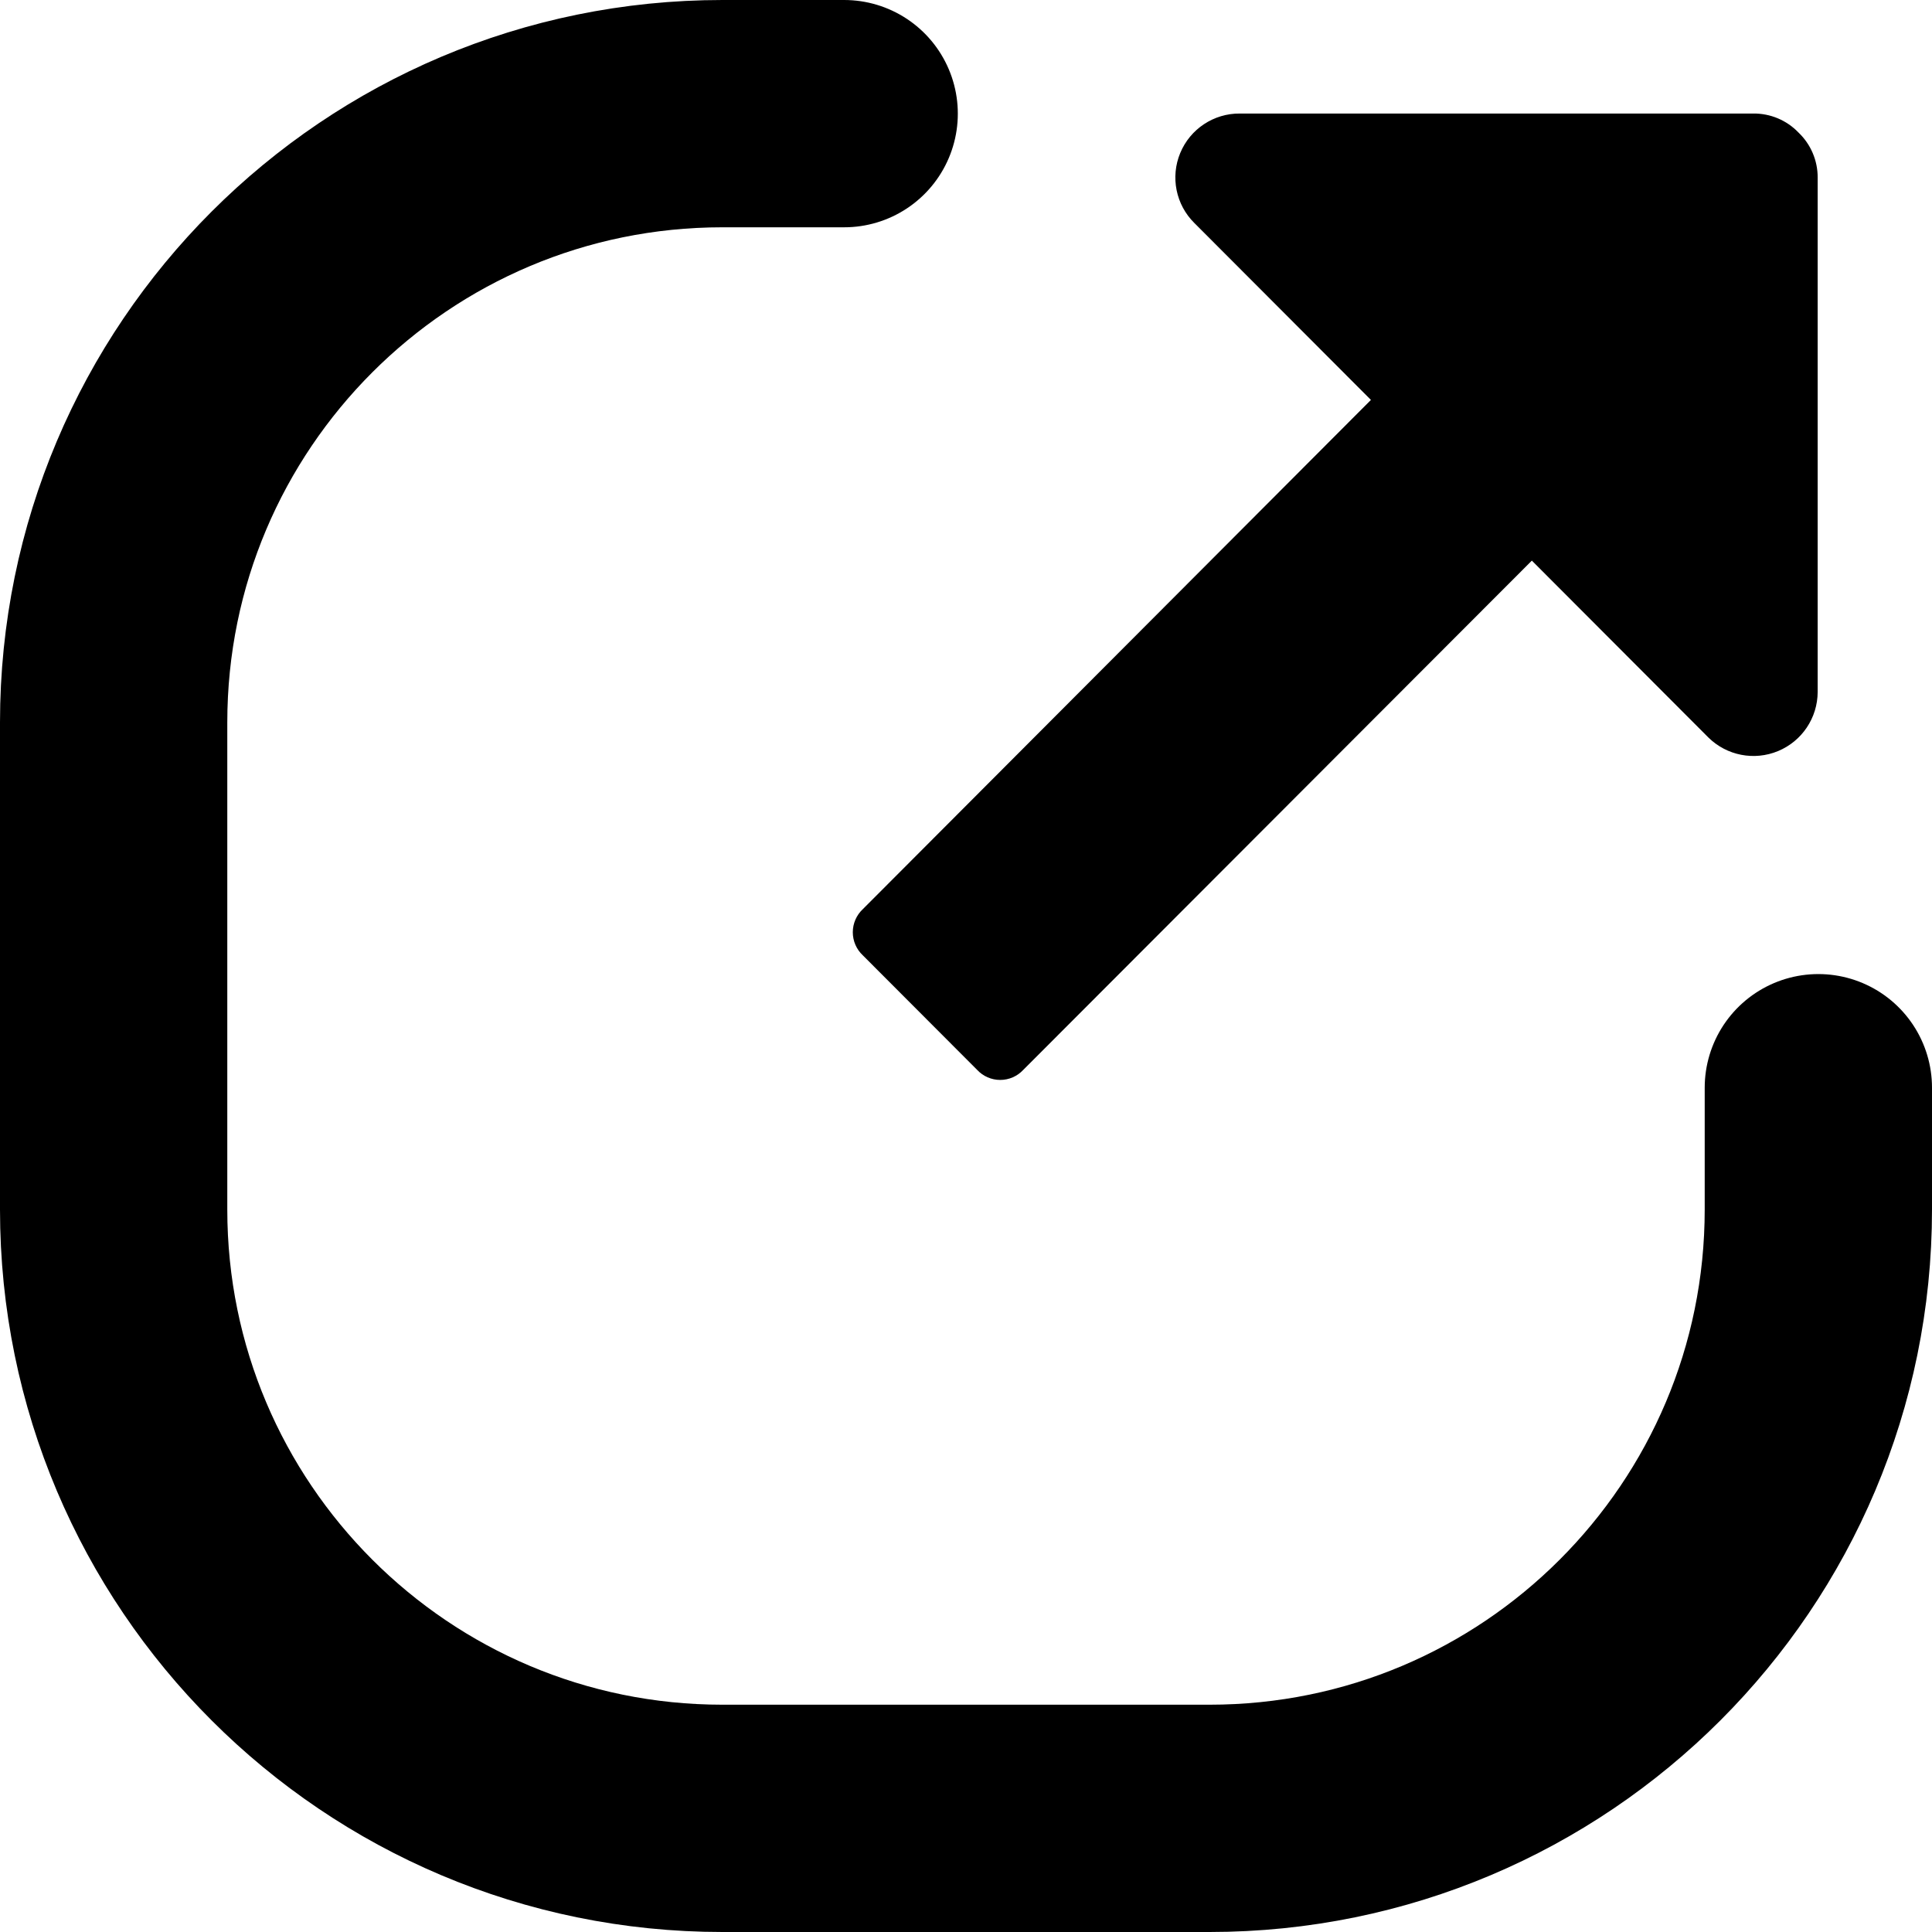
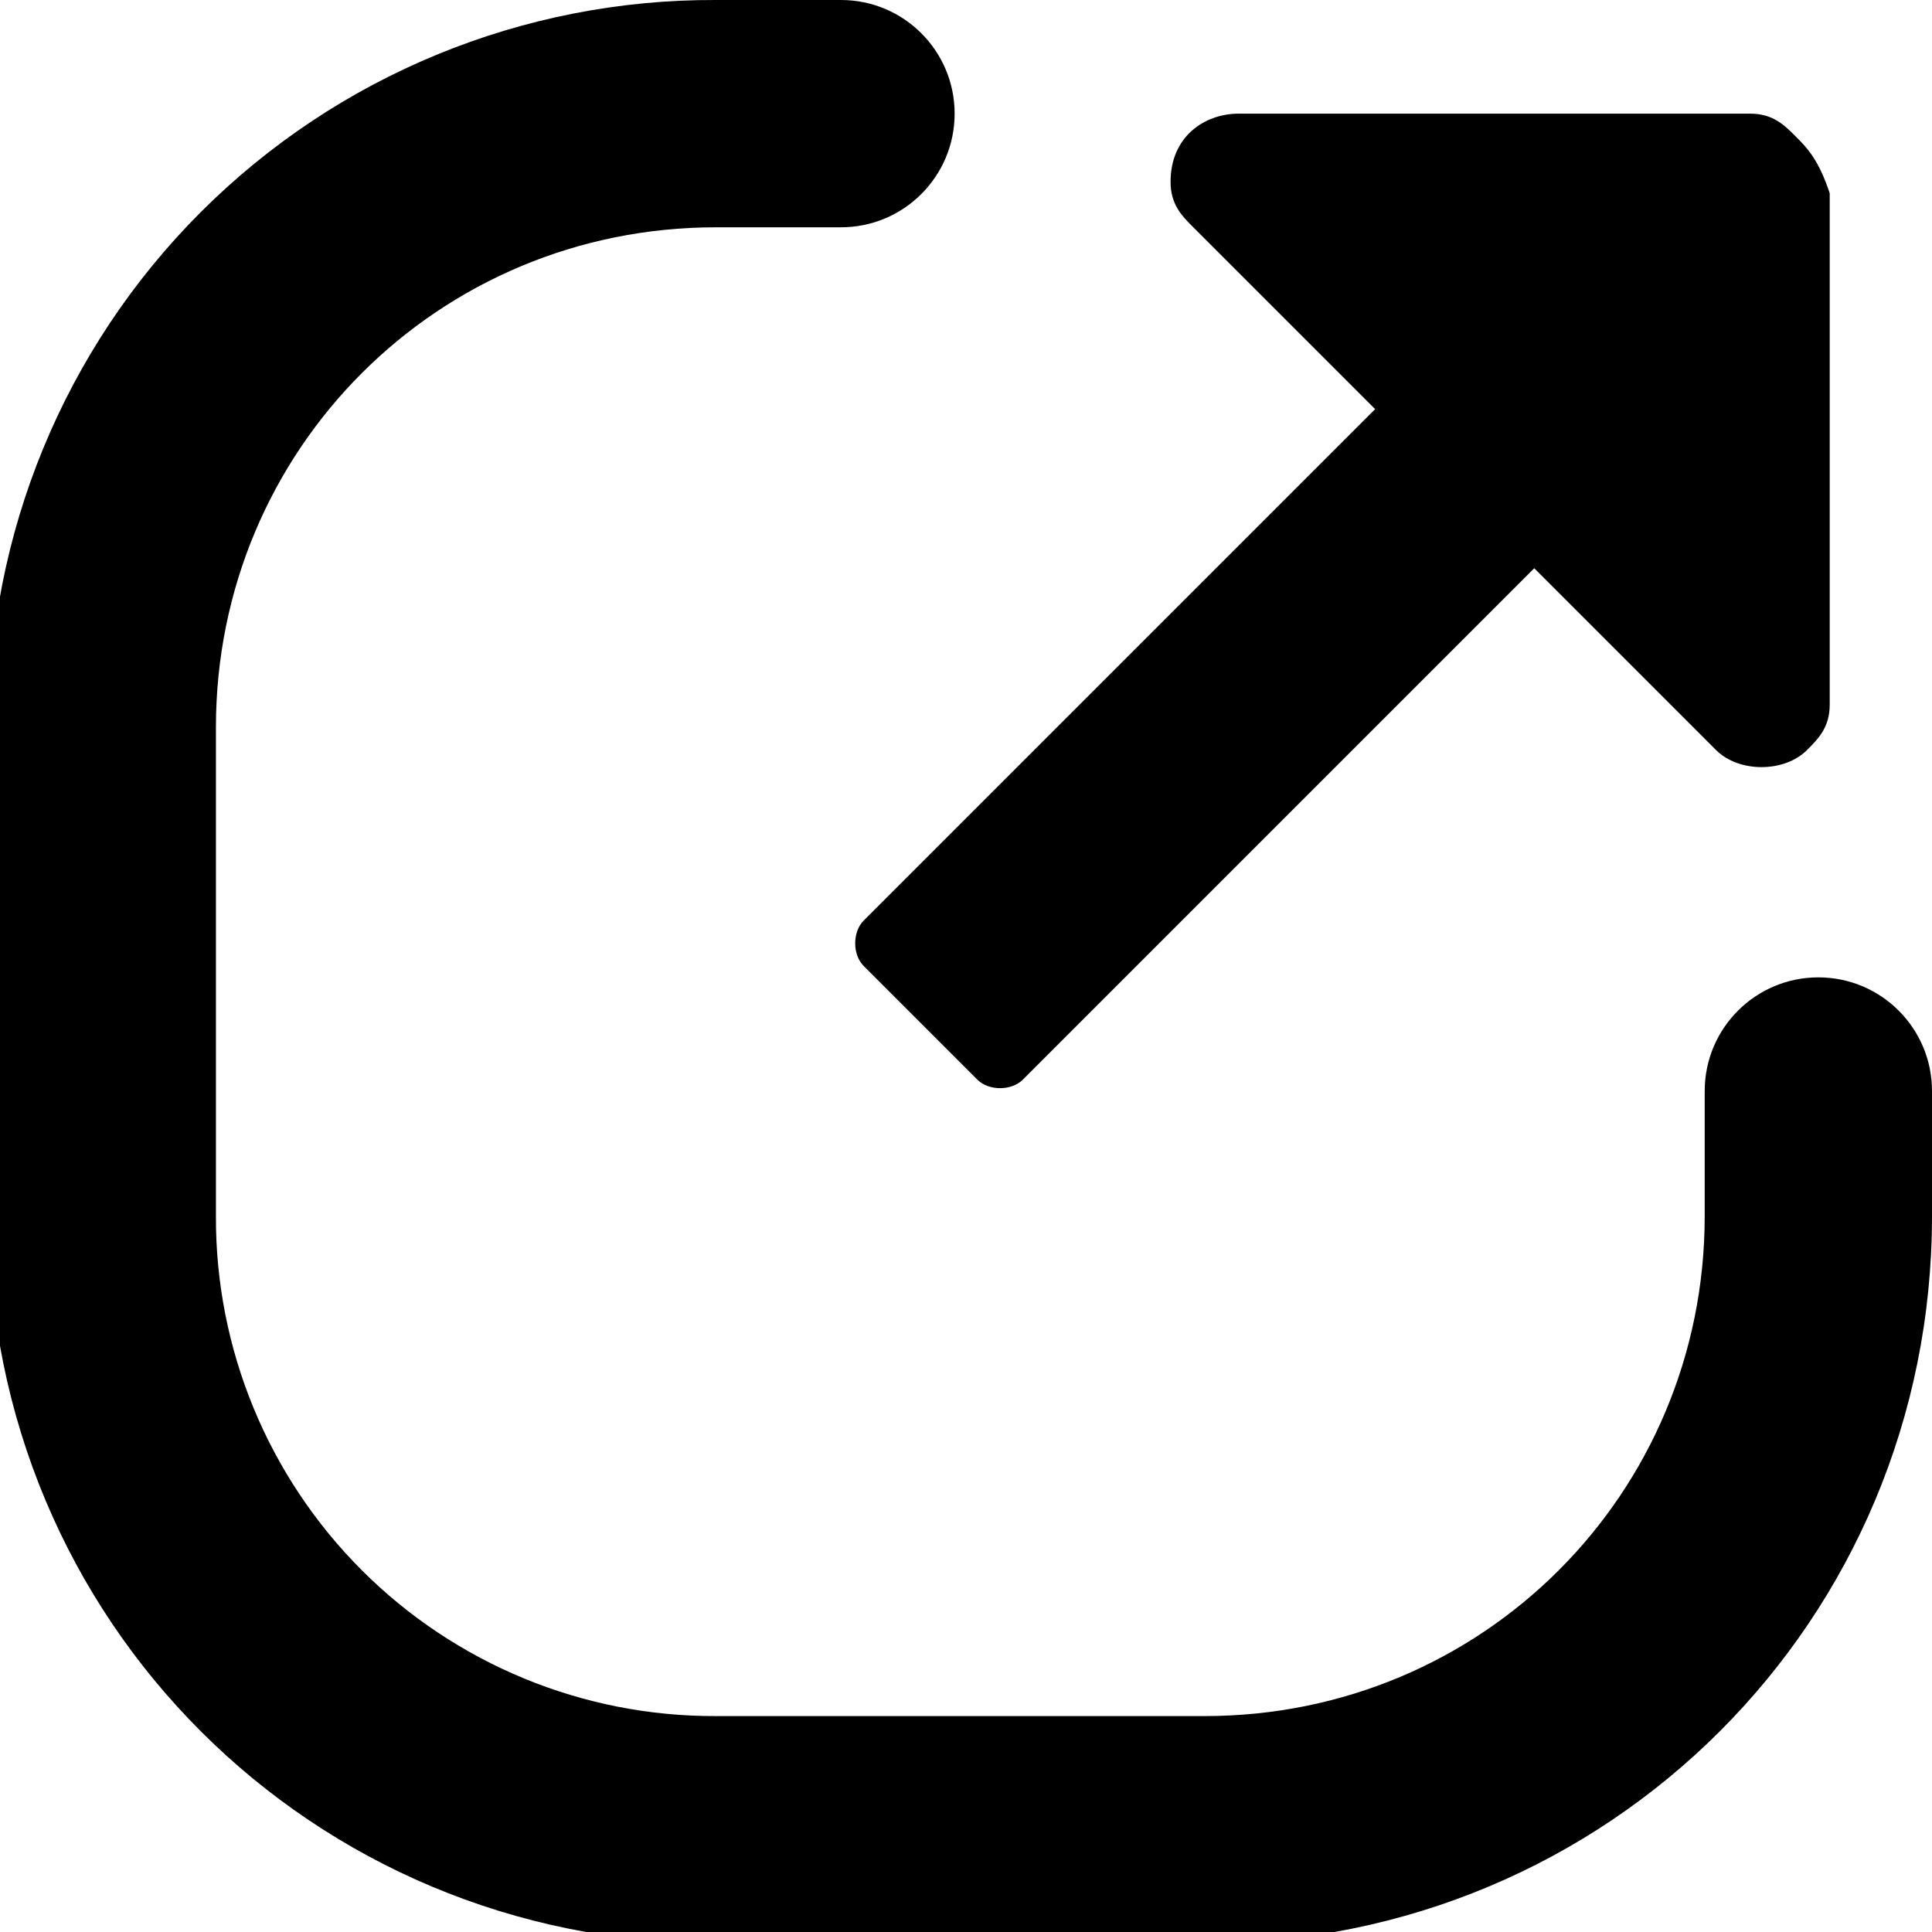
- <svg xmlns="http://www.w3.org/2000/svg" width="17" height="17">
-   <path data-name="link копия" d="M15.826 1.167a.543.543 0 00-.4-.168H10.91a.563.563 0 00-.4.964l1.553 1.556L7.592 8a.278.278 0 000 .406l1.006 1.008a.277.277 0 00.406 0l4.475-4.481 1.553 1.556a.565.565 0 00.962-.4V1.562a.544.544 0 00-.168-.395z" fill="currentColor" />
-   <path data-name="Прямоугольник, скругл. углы 967" d="M16 9.571v1.071A5.357 5.357 0 0110.643 16H6.357A5.357 5.357 0 011 10.643V6.357A5.357 5.357 0 016.357 1h1.071" fill="none" stroke="currentColor" stroke-linecap="round" stroke-width="2" />
+ <svg xmlns="http://www.w3.org/2000/svg" fill-rule="evenodd" stroke-linejoin="round" stroke-miterlimit="2" clip-rule="evenodd" viewBox="0 0 17 17">
+   <g fill="currentColor">
+     <path fill-rule="nonzero" d="M15.8 1.2c-.1-.1-.2-.2-.4-.2h-4.5c-.3 0-.6.2-.6.6 0 .2.1.3.2.4l1.6 1.6-4.5 4.5c-.1.1-.1.3 0 .4l1 1c.1.1.3.1.4 0L13.5 5l1.6 1.6c.2.2.6.2.8 0 .1-.1.2-.2.2-.4V1.7c-.1-.3-.2-.4-.3-.5z" />
+     <path d="M15 9.6v1.1c0 2.444-1.956 4.4-4.4 4.4H6.3a4.382 4.382 0 01-4.4-4.4V6.4C1.9 3.956 3.856 2 6.3 2h1.1a1 1 0 000-2H6.3A6.373 6.373 0 00-.1 6.4v4.3c0 3.556 2.844 6.4 6.4 6.4h4.3c3.556 0 6.4-2.844 6.4-6.4V9.6a1 1 0 00-2 0z" />
+   </g>
</svg>
